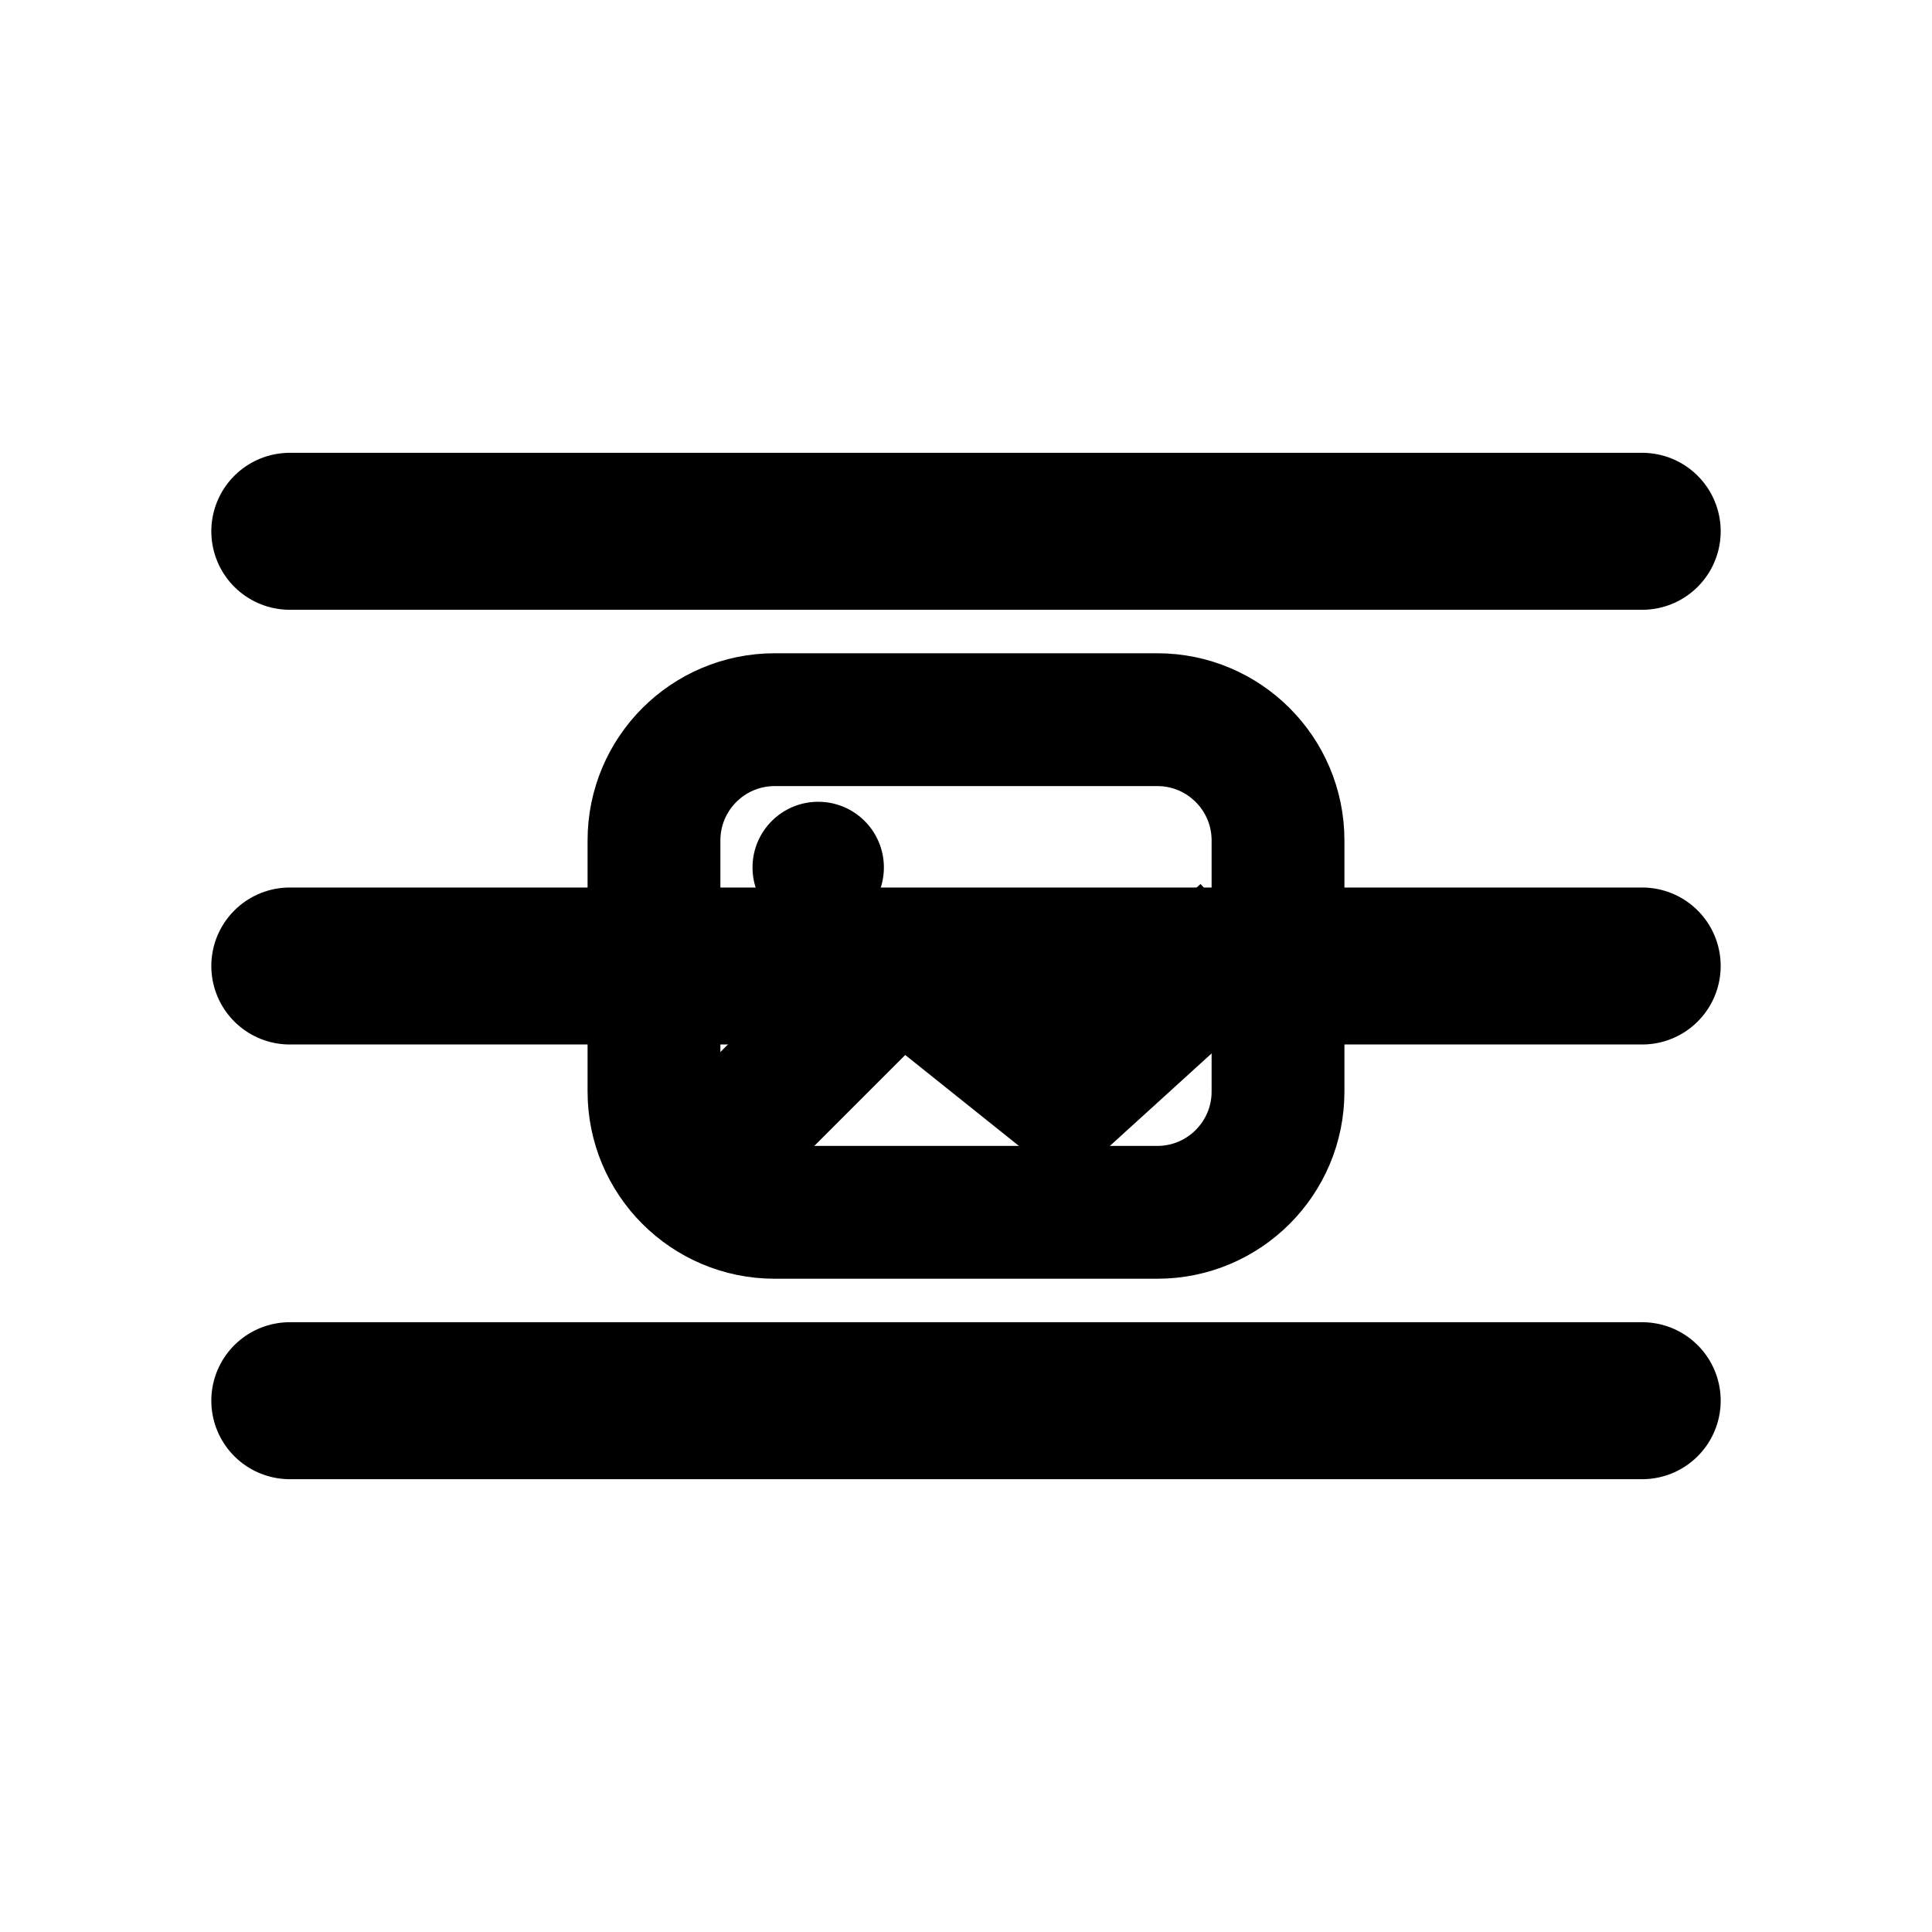
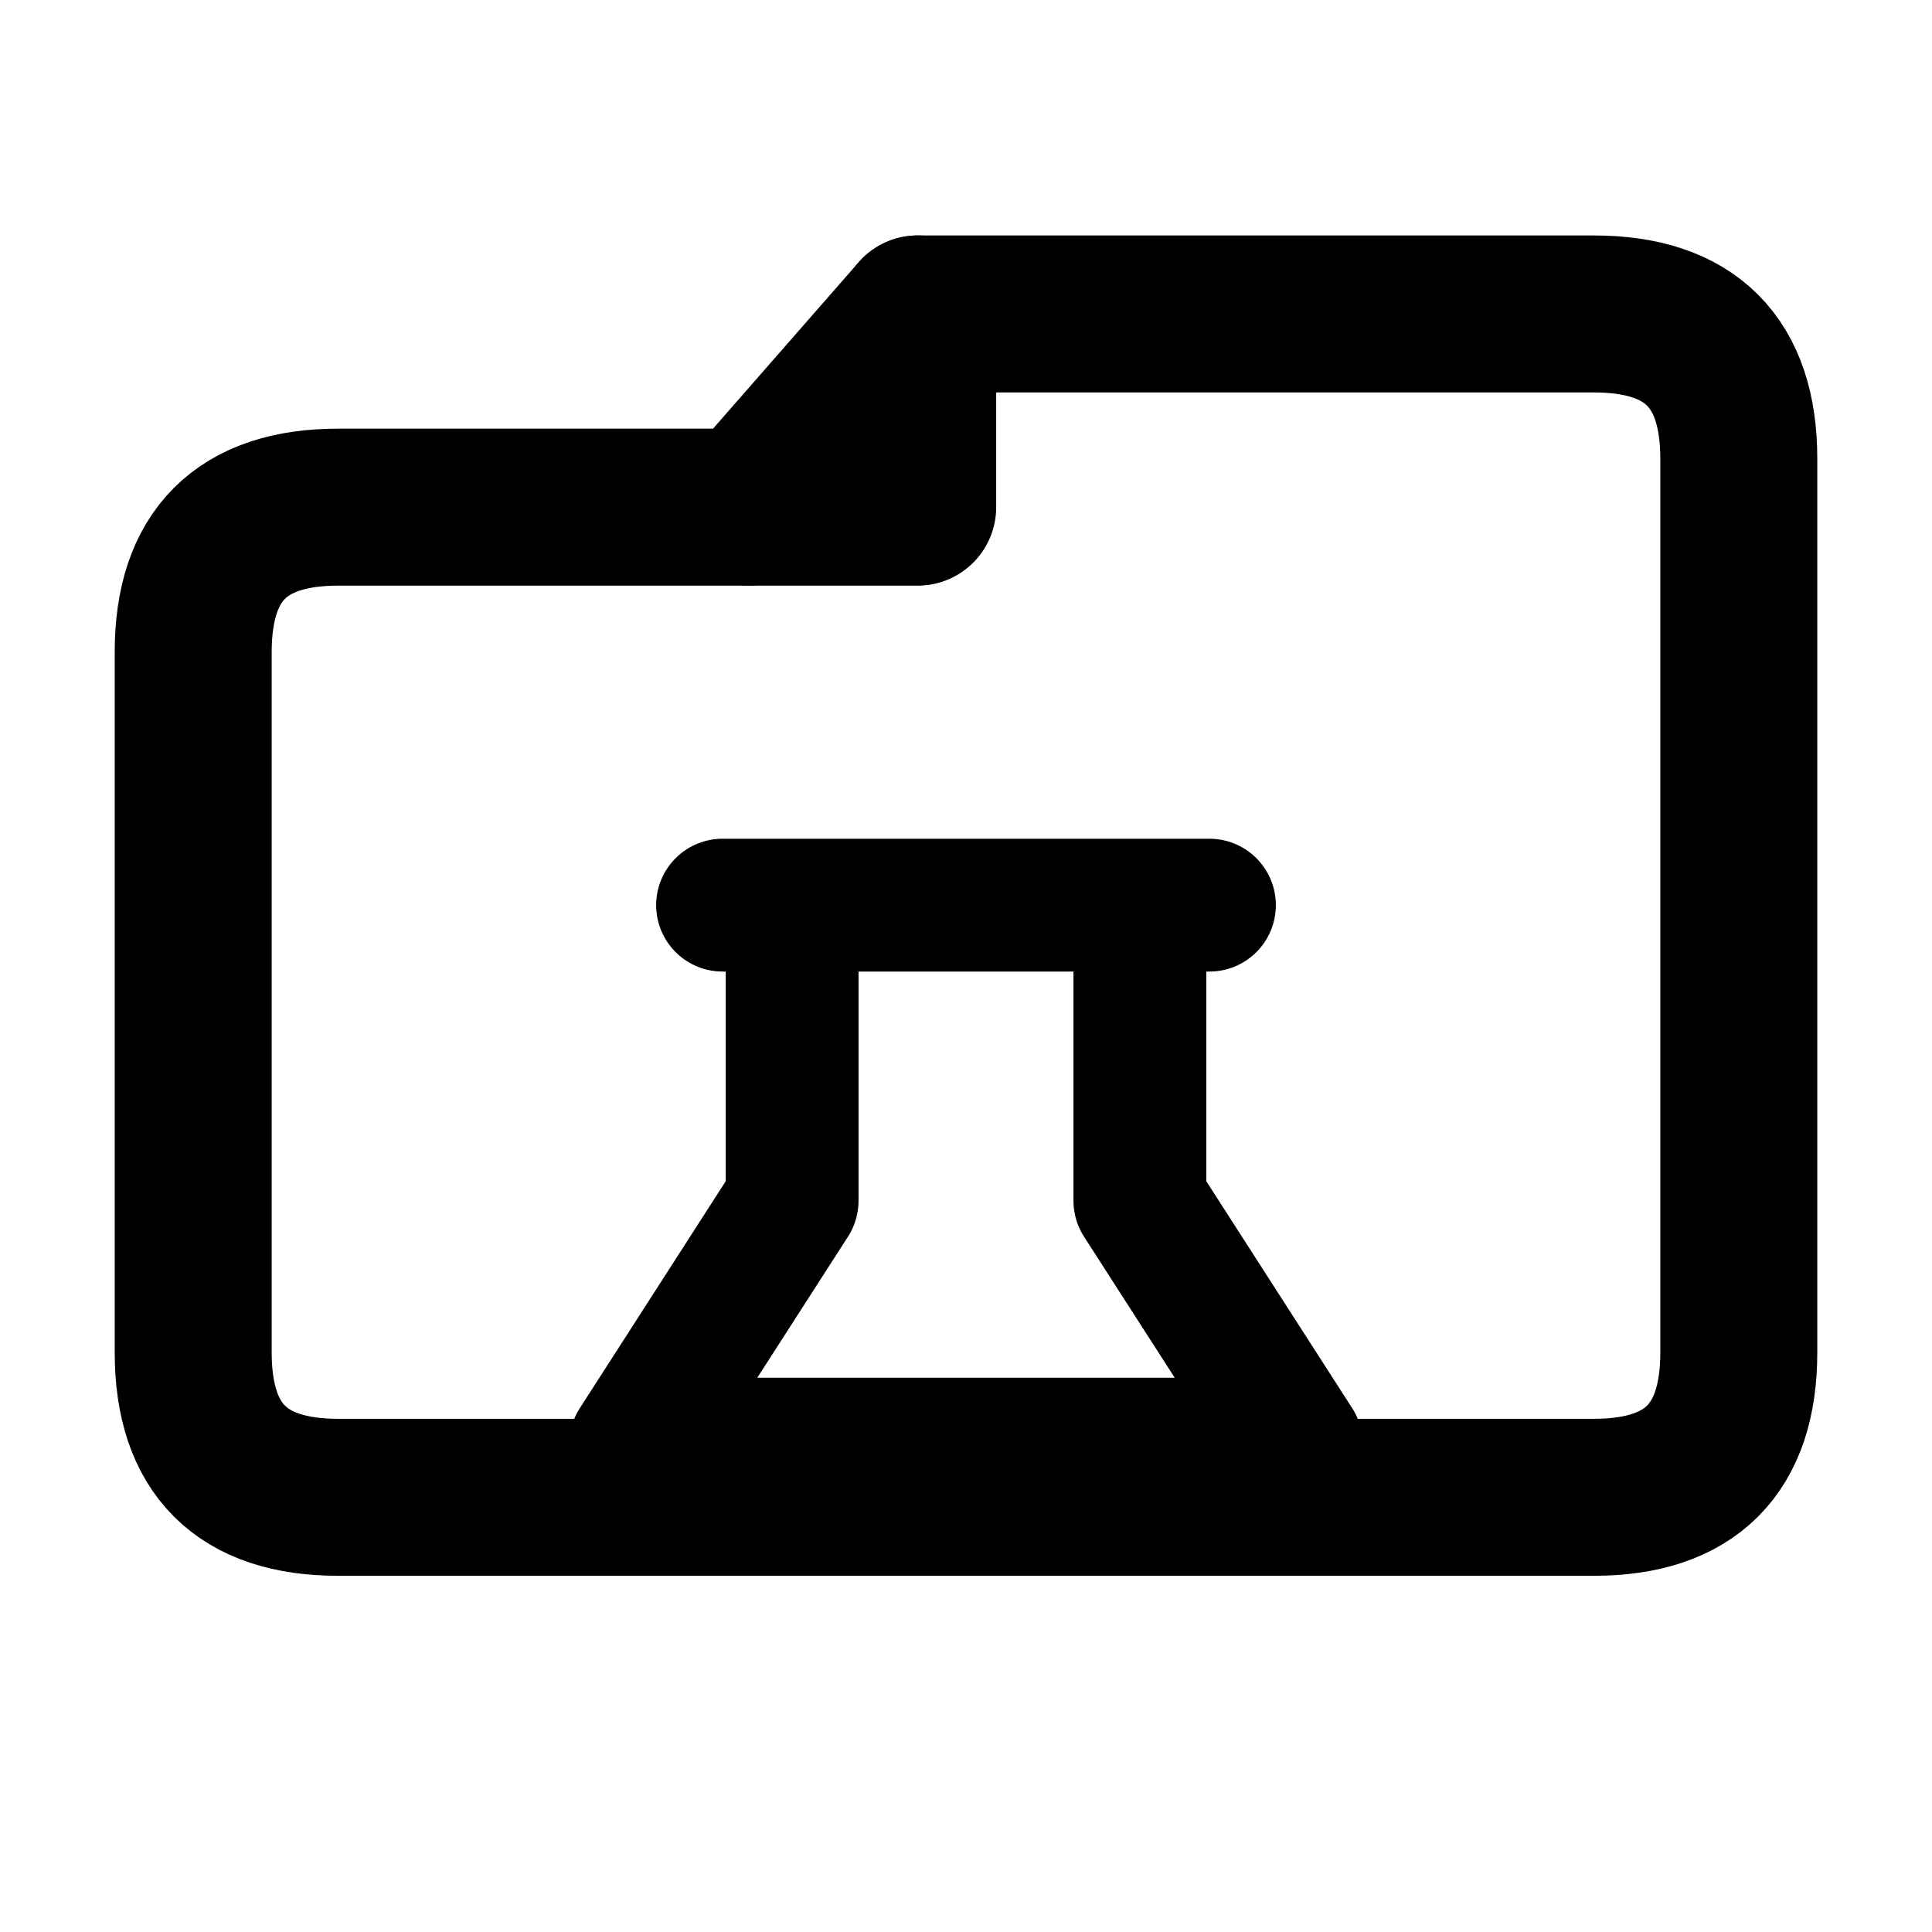
<svg xmlns="http://www.w3.org/2000/svg" viewBox="0 0 16 16">
-   <path d="M2.4 4.4h11.2M2.4 8h11.2M2.4 11.6h11.2" stroke="currentColor" stroke-width="1.3" stroke-linecap="round" />
-   <rect x="5.416" y="5.96" width="5.168" height="4.08" rx="1" fill="none" stroke="currentColor" stroke-width="1.1" />
-   <circle cx="6.776" cy="7.184" r="0.544" fill="currentColor" />
-   <path d="M5.688 9.768 7.456 8 8.816 9.088 10.312 7.728" fill="none" stroke="currentColor" stroke-width="1.1" stroke-linejoin="round" />
+   <path d="M1.6 5.4Q1.6 4.2 2.8 4.2H6.2L7.6 2.6H13.2Q14.4 2.6 14.4 3.8V11.2Q14.4 12.4 13.2 12.4H2.8Q1.6 12.4 1.6 11.2Z" fill="none" stroke="currentColor" stroke-width="1.3" stroke-linejoin="round" />
+   <path d="M6.2 4.2H7.6V2.6" fill="none" stroke="currentColor" stroke-width="1.3" stroke-linecap="round" stroke-linejoin="round" />
+   <path d="M6.56 7.496v2.448L5.264 11.96h5.472L9.44 9.944V7.496" fill="none" stroke="currentColor" stroke-width="1.1" stroke-linejoin="round" />
+   <path d="M5.984 7.496h4.032" stroke="currentColor" stroke-width="1.1" stroke-linecap="round" />
</svg>
